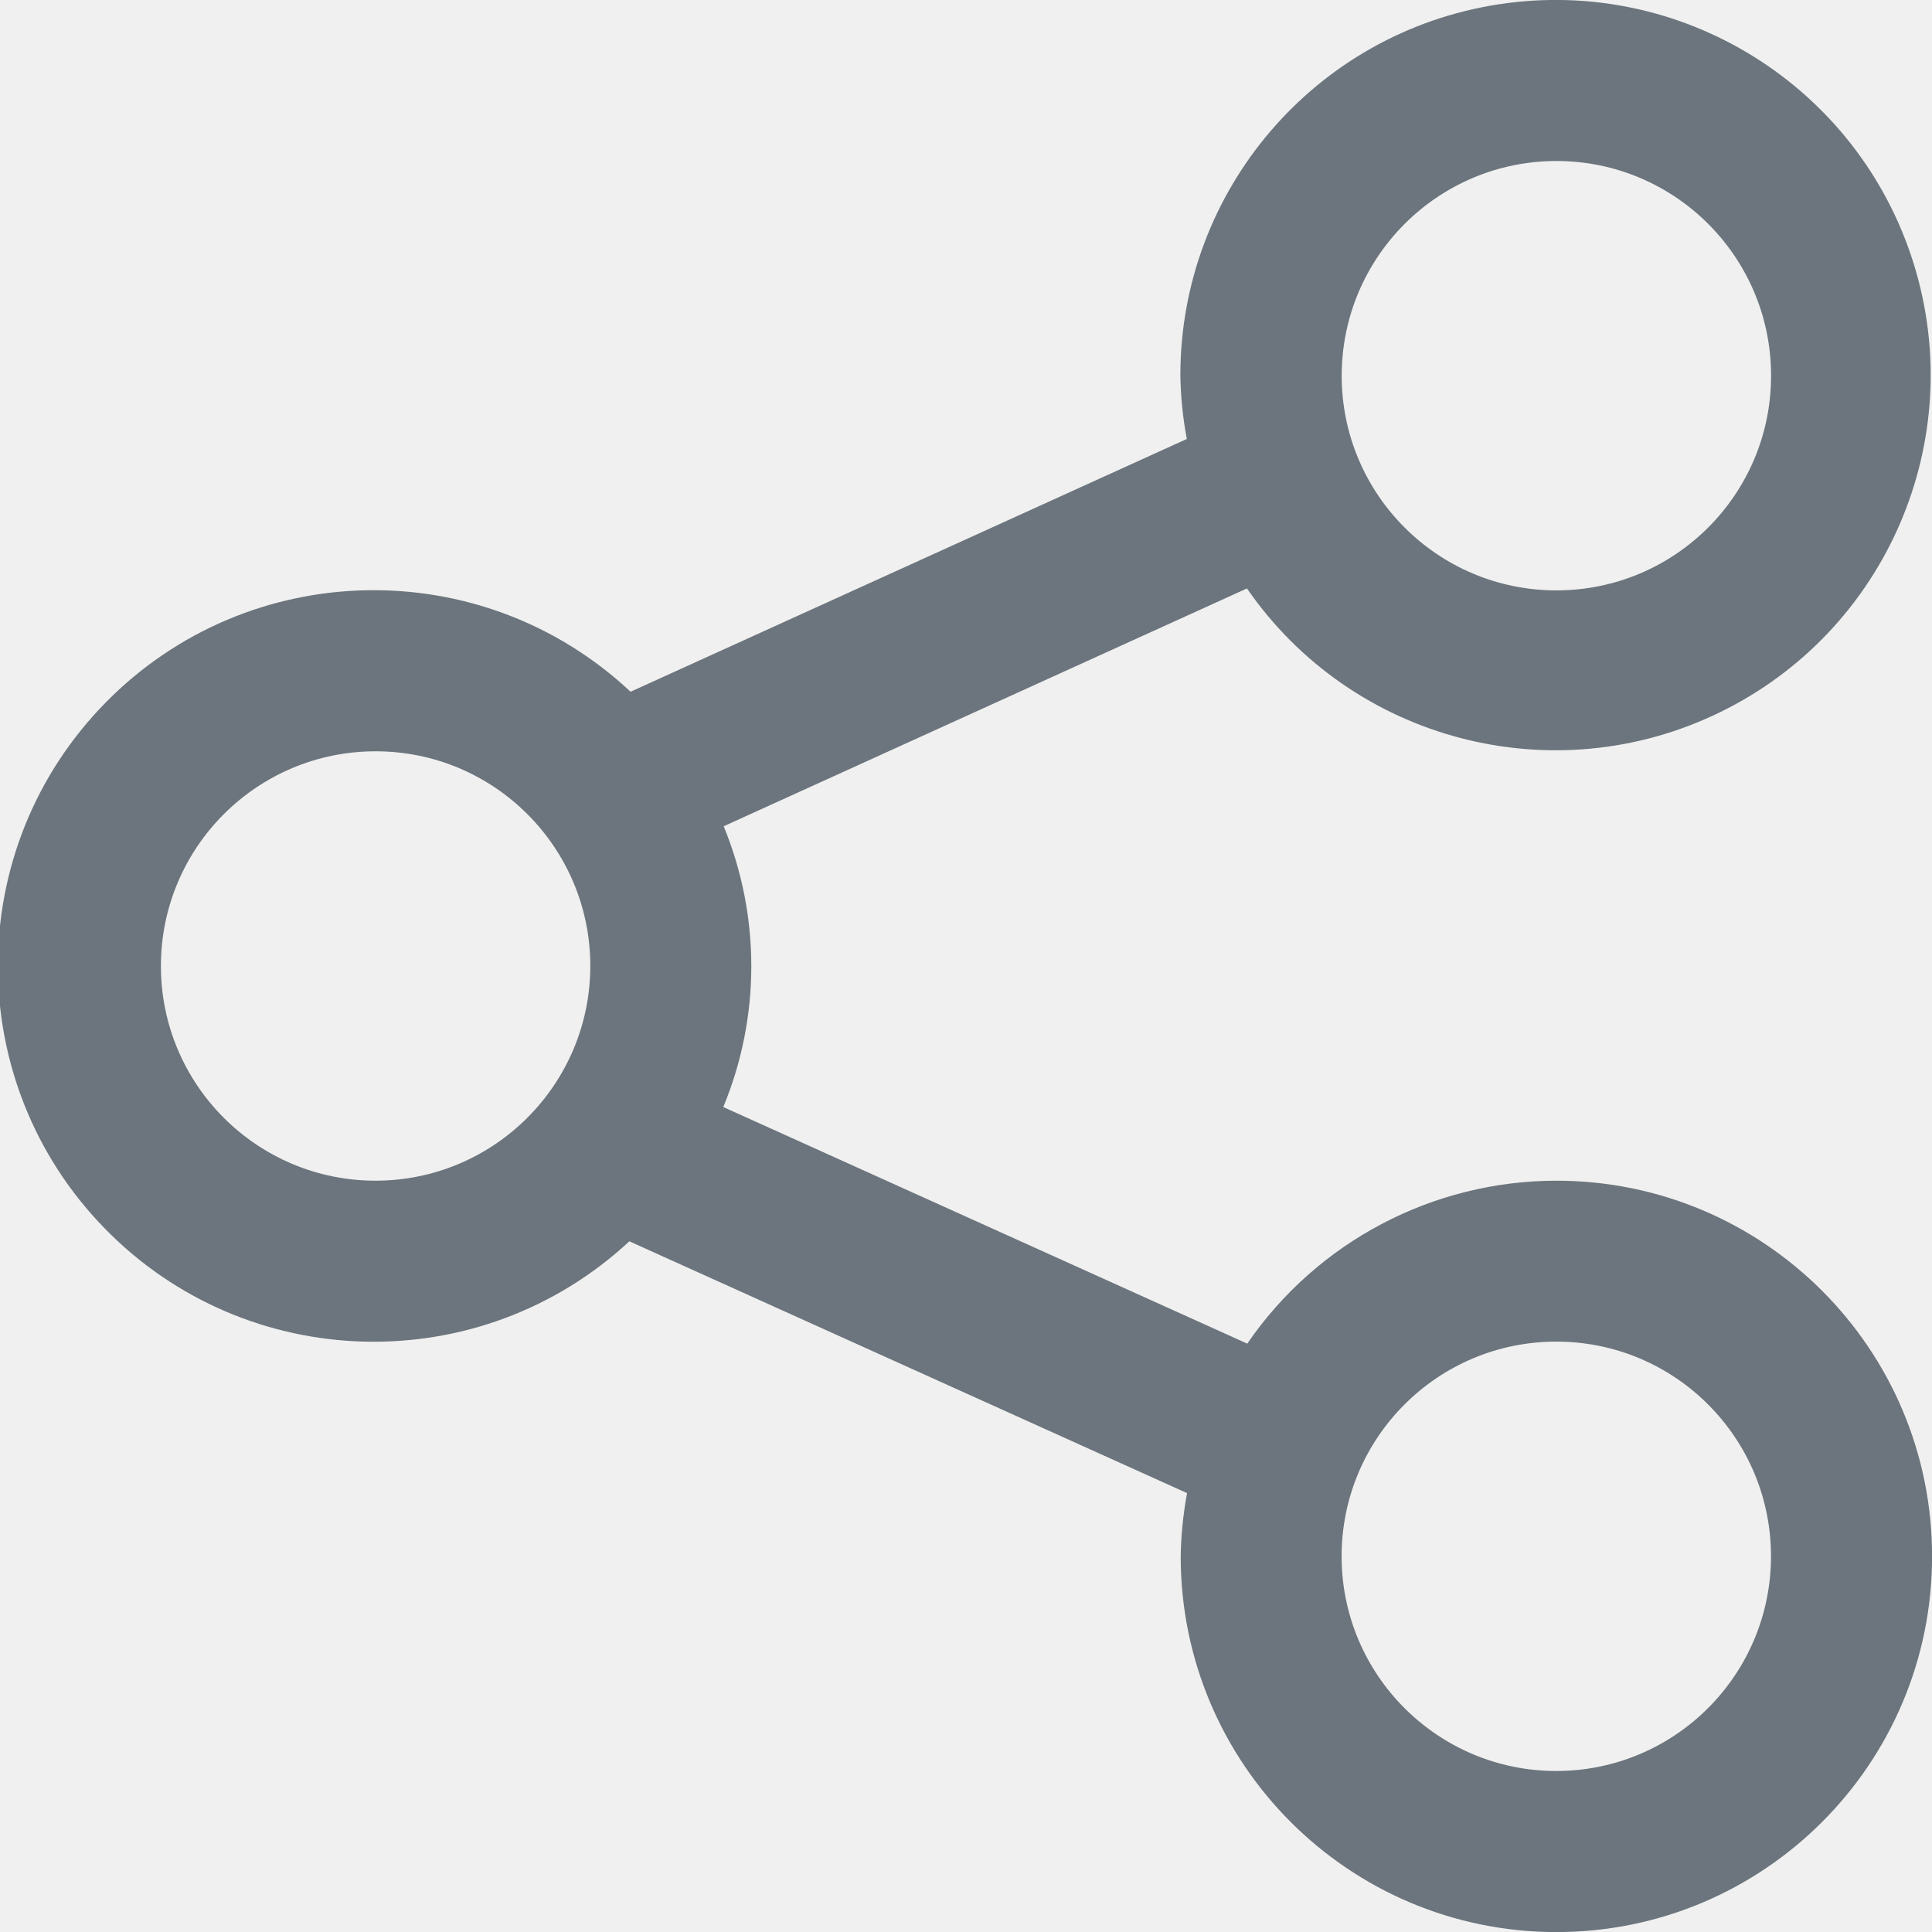
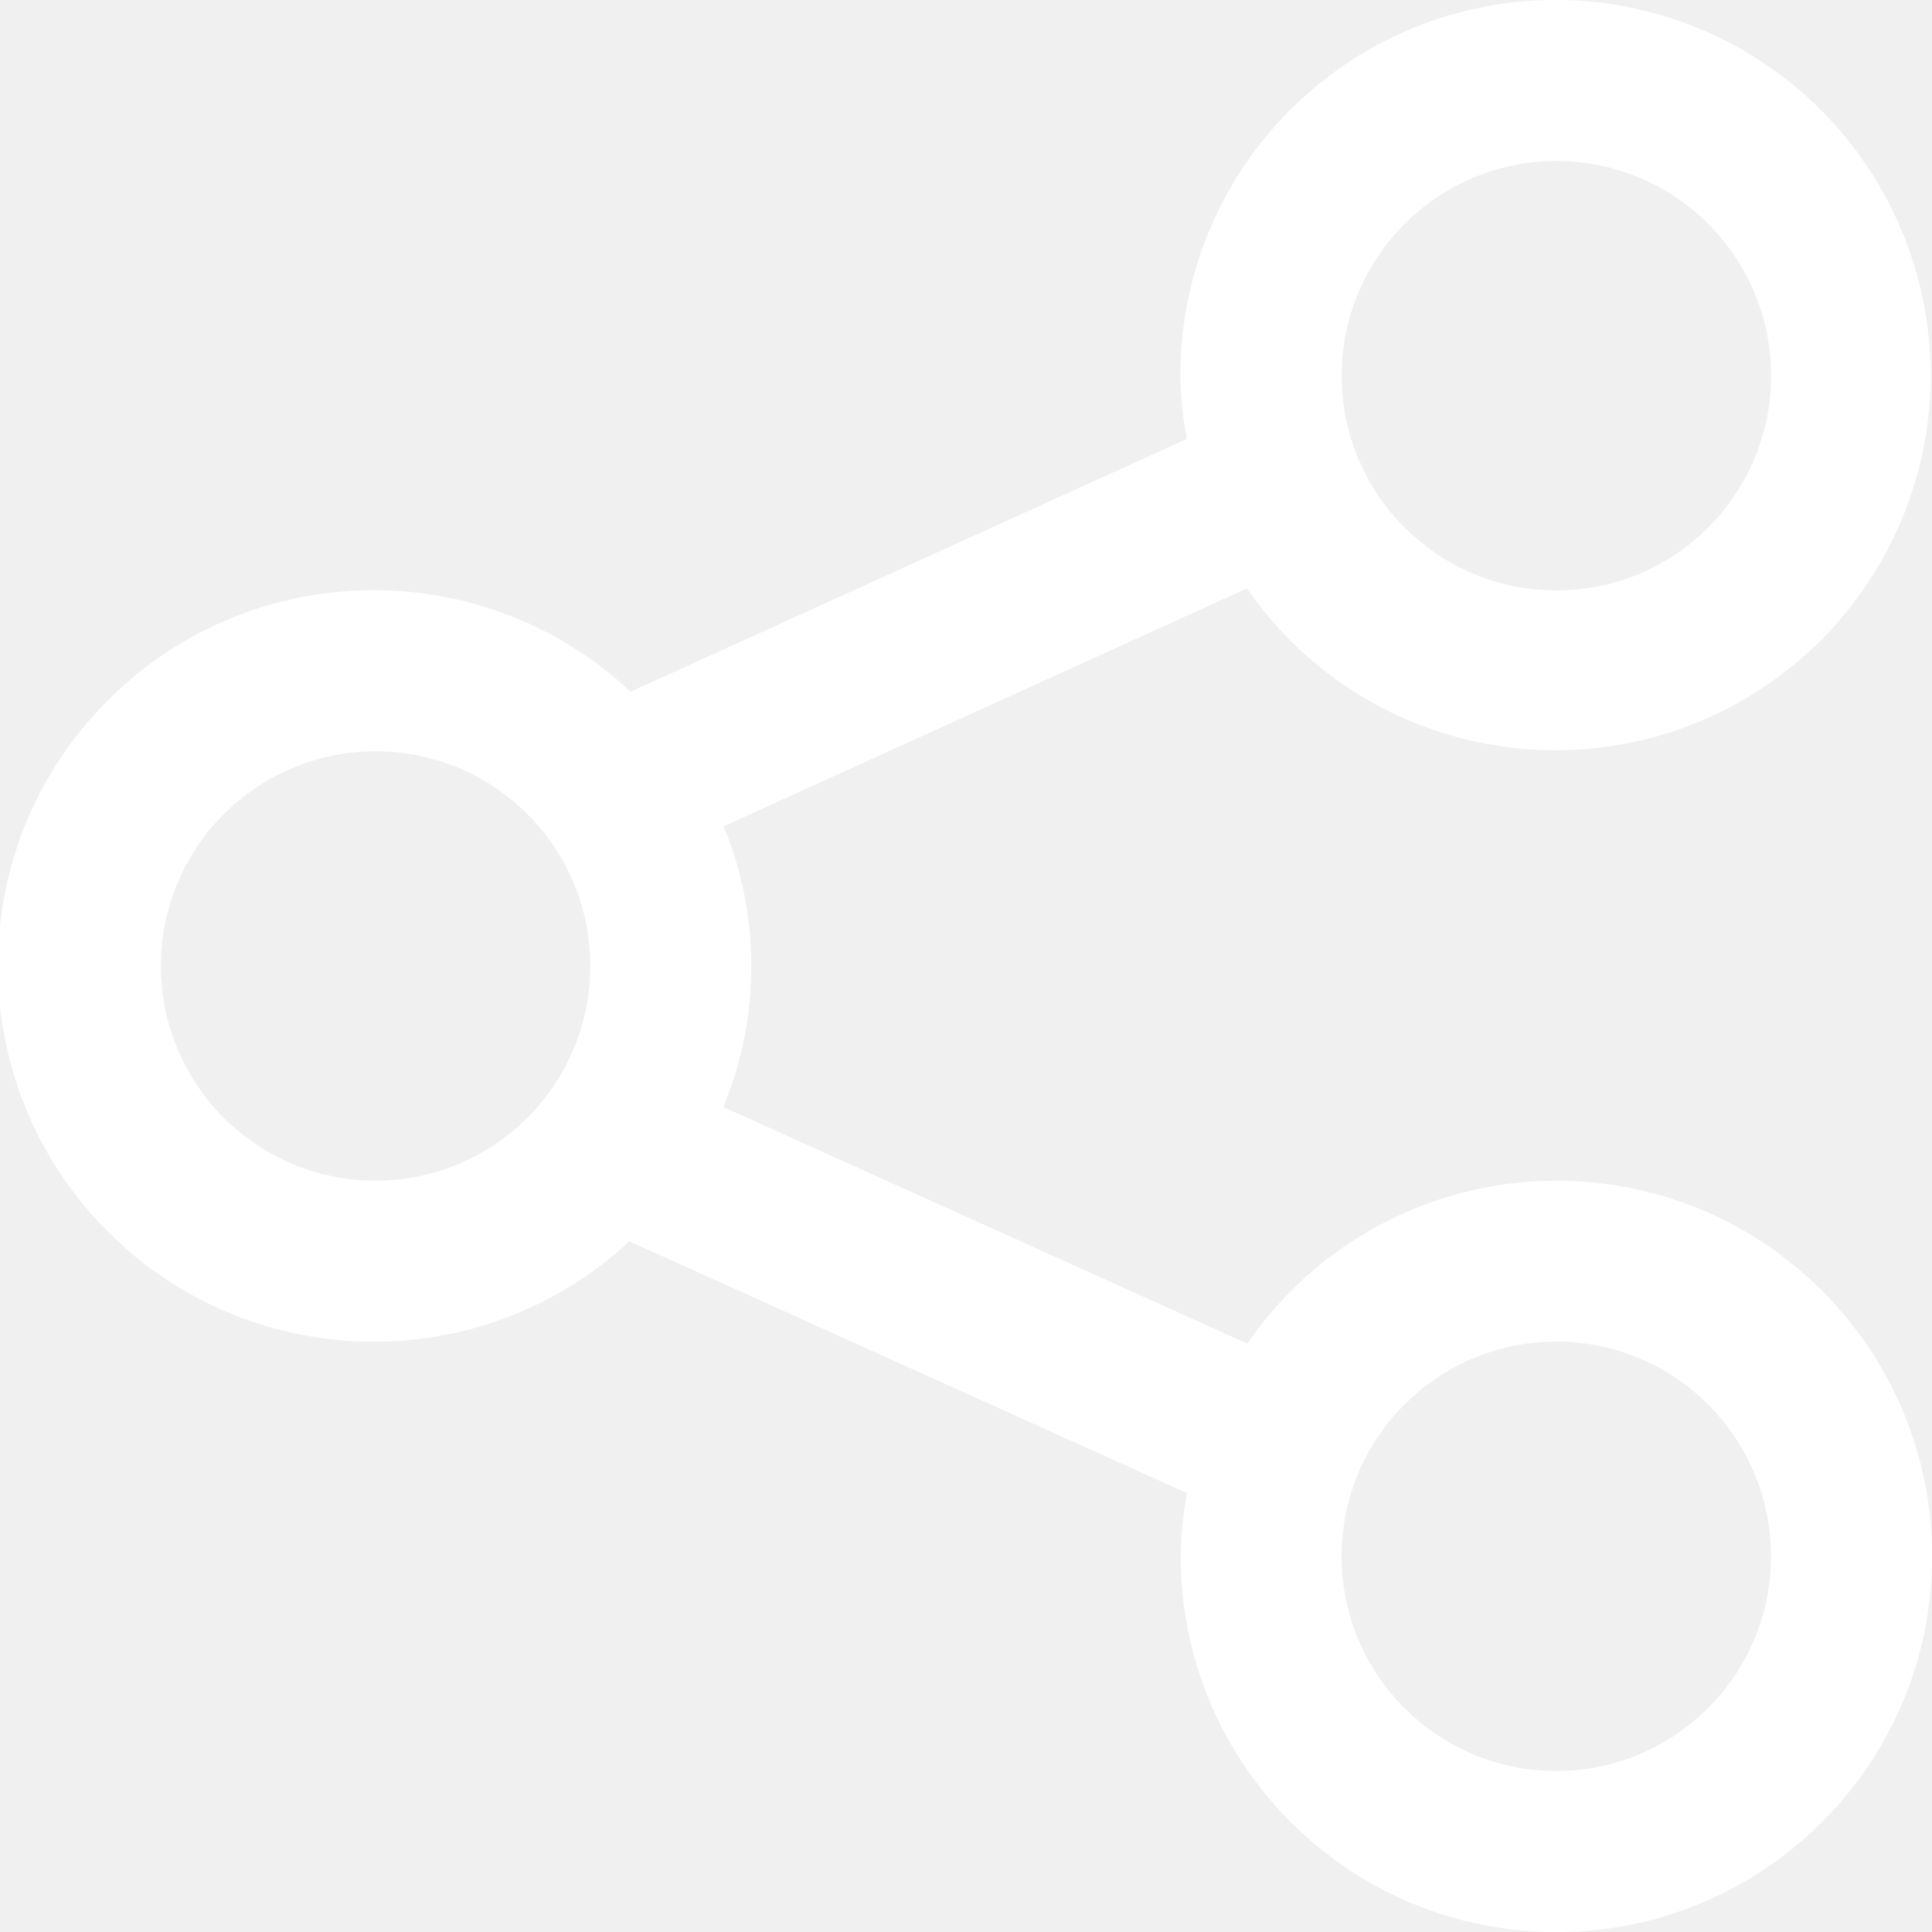
- <svg xmlns="http://www.w3.org/2000/svg" id="Outline" fill="#6C757D" viewBox="0 0 24 24" width="512" height="512">
+ <svg xmlns="http://www.w3.org/2000/svg" id="Outline" fill="#fff" viewBox="0 0 24 24" width="512" height="512">
  <path d="M19.333,14.667a4.66,4.66,0,0,0-3.839,2.024L8.985,13.752a4.574,4.574,0,0,0,.005-3.488l6.5-2.954a4.66,4.66,0,1,0-.827-2.643,4.633,4.633,0,0,0,.08.786L7.833,8.593a4.668,4.668,0,1,0-.015,6.827l6.928,3.128a4.736,4.736,0,0,0-.079.785,4.667,4.667,0,1,0,4.666-4.666ZM19.333,2a2.667,2.667,0,1,1-2.666,2.667A2.669,2.669,0,0,1,19.333,2ZM4.667,14.667A2.667,2.667,0,1,1,7.333,12,2.67,2.67,0,0,1,4.667,14.667ZM19.333,22A2.667,2.667,0,1,1,22,19.333,2.669,2.669,0,0,1,19.333,22Z" />
</svg>
